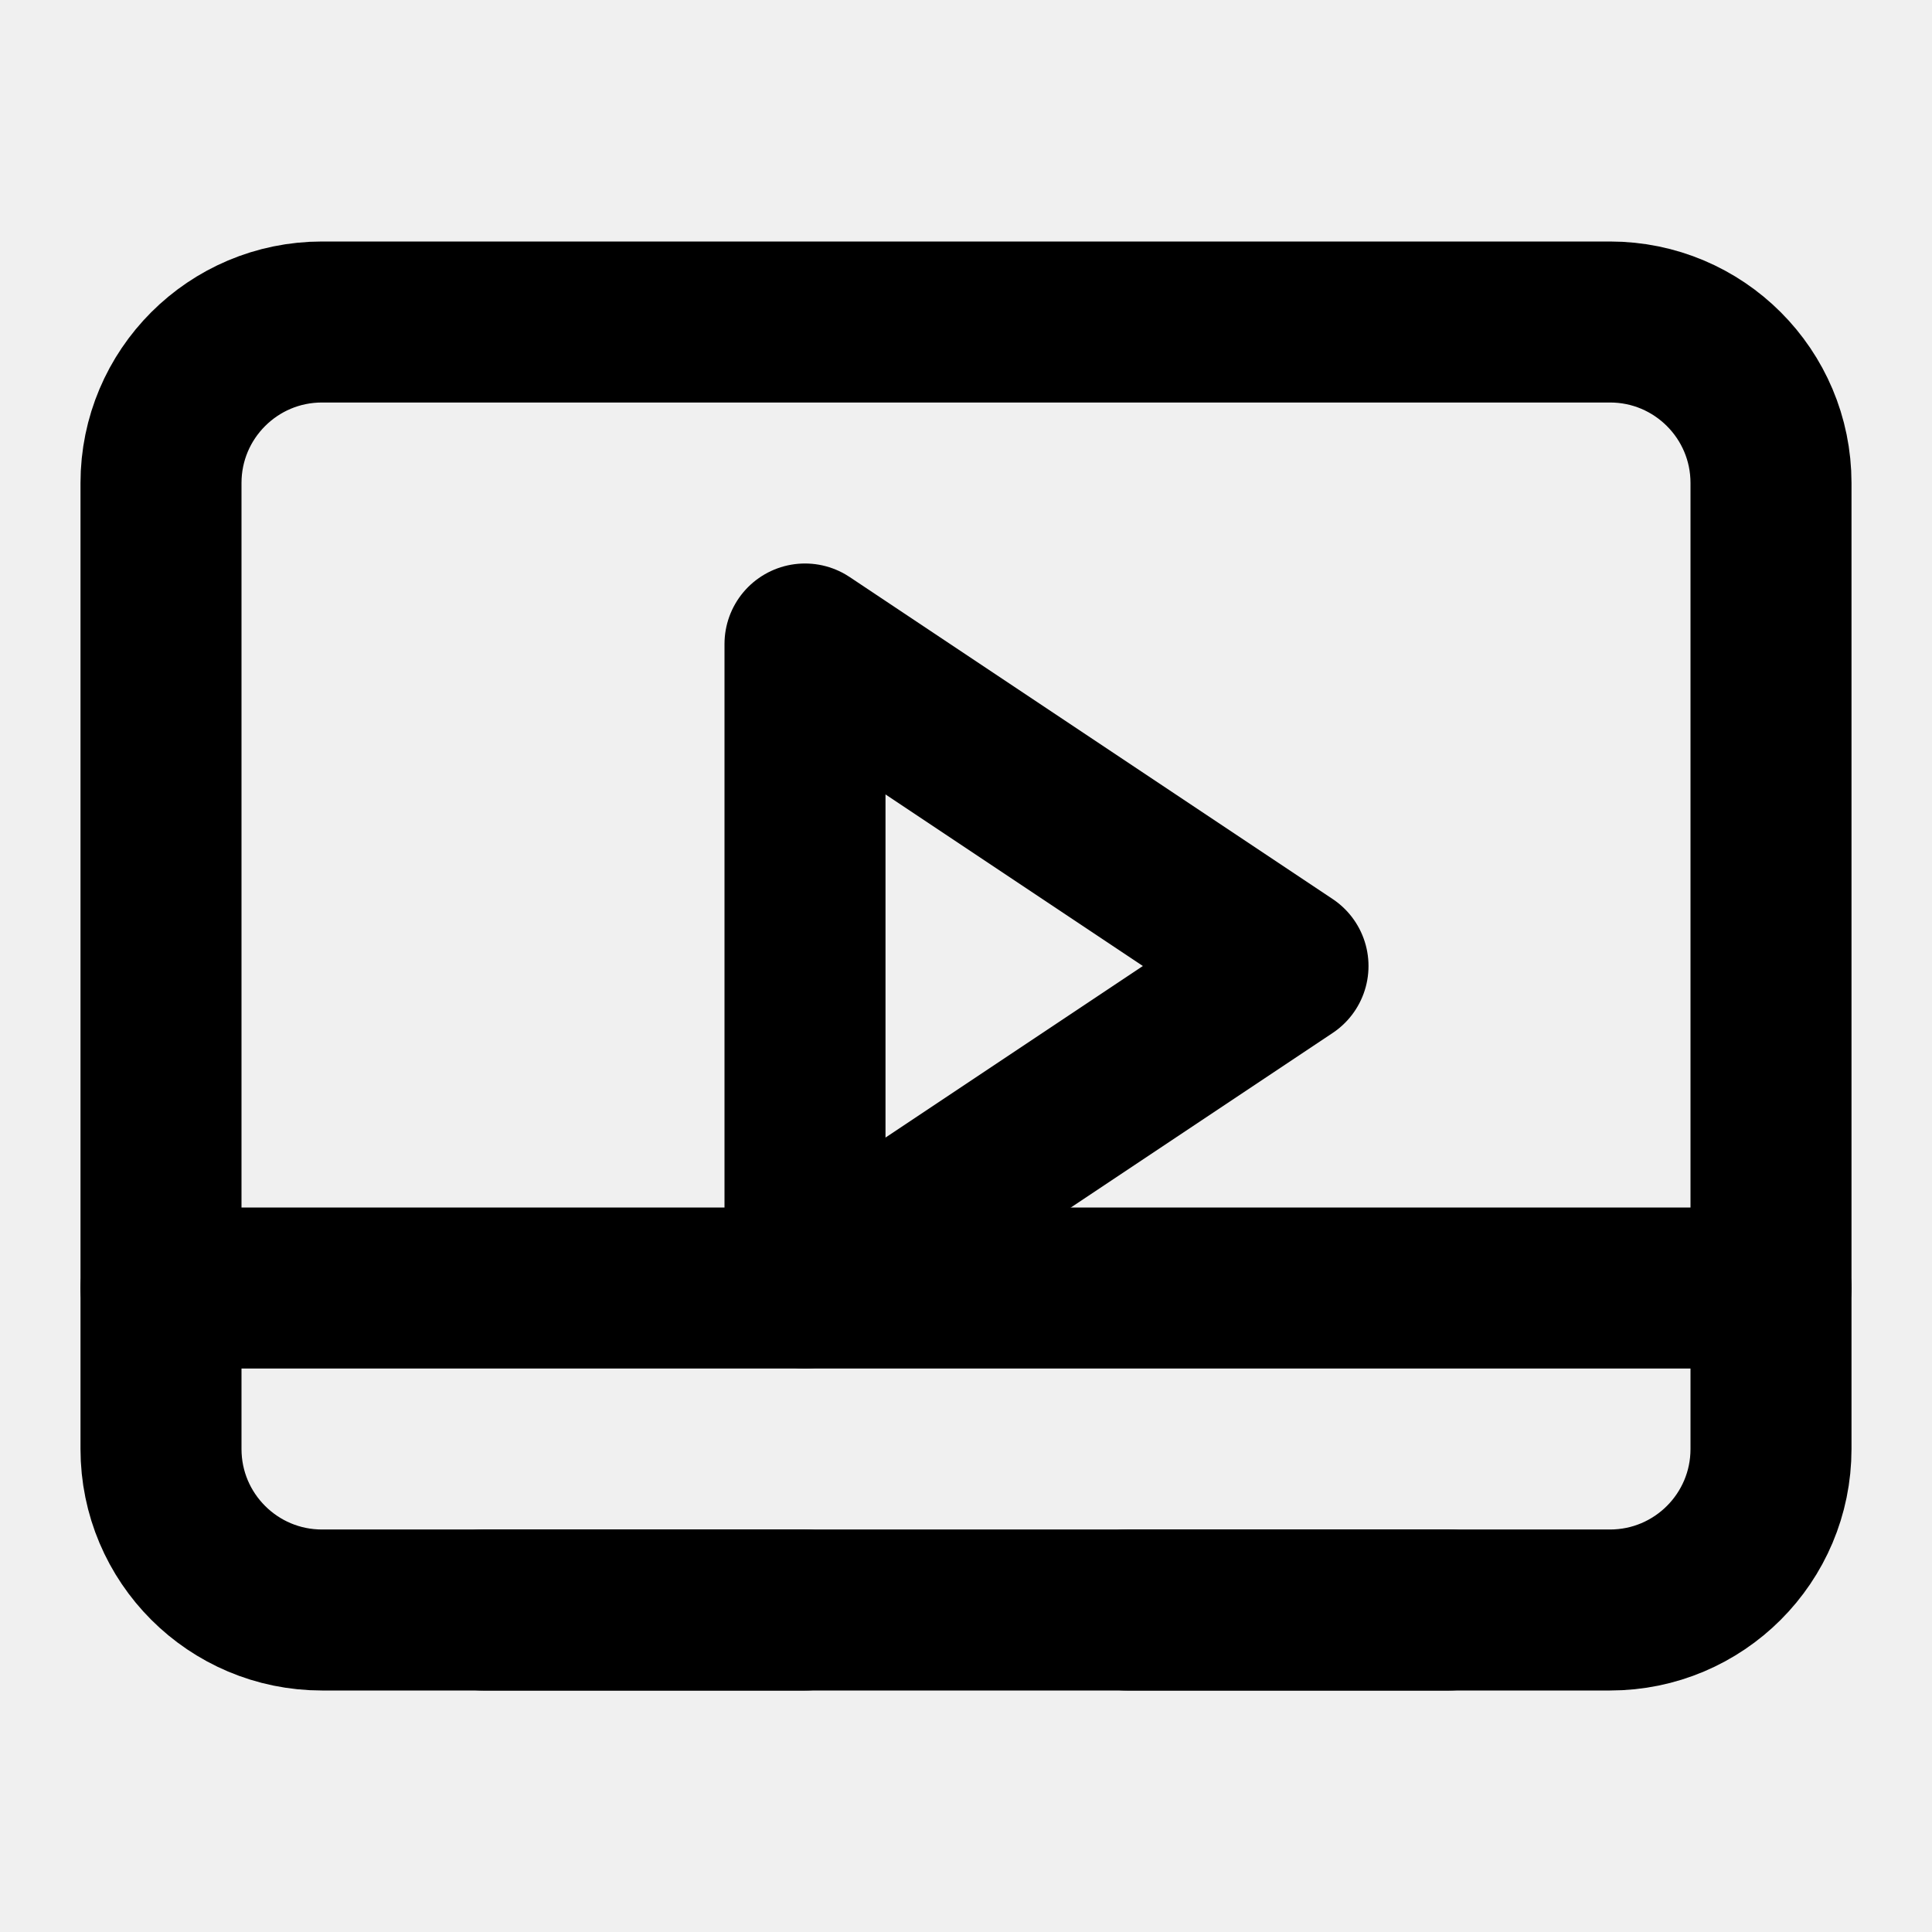
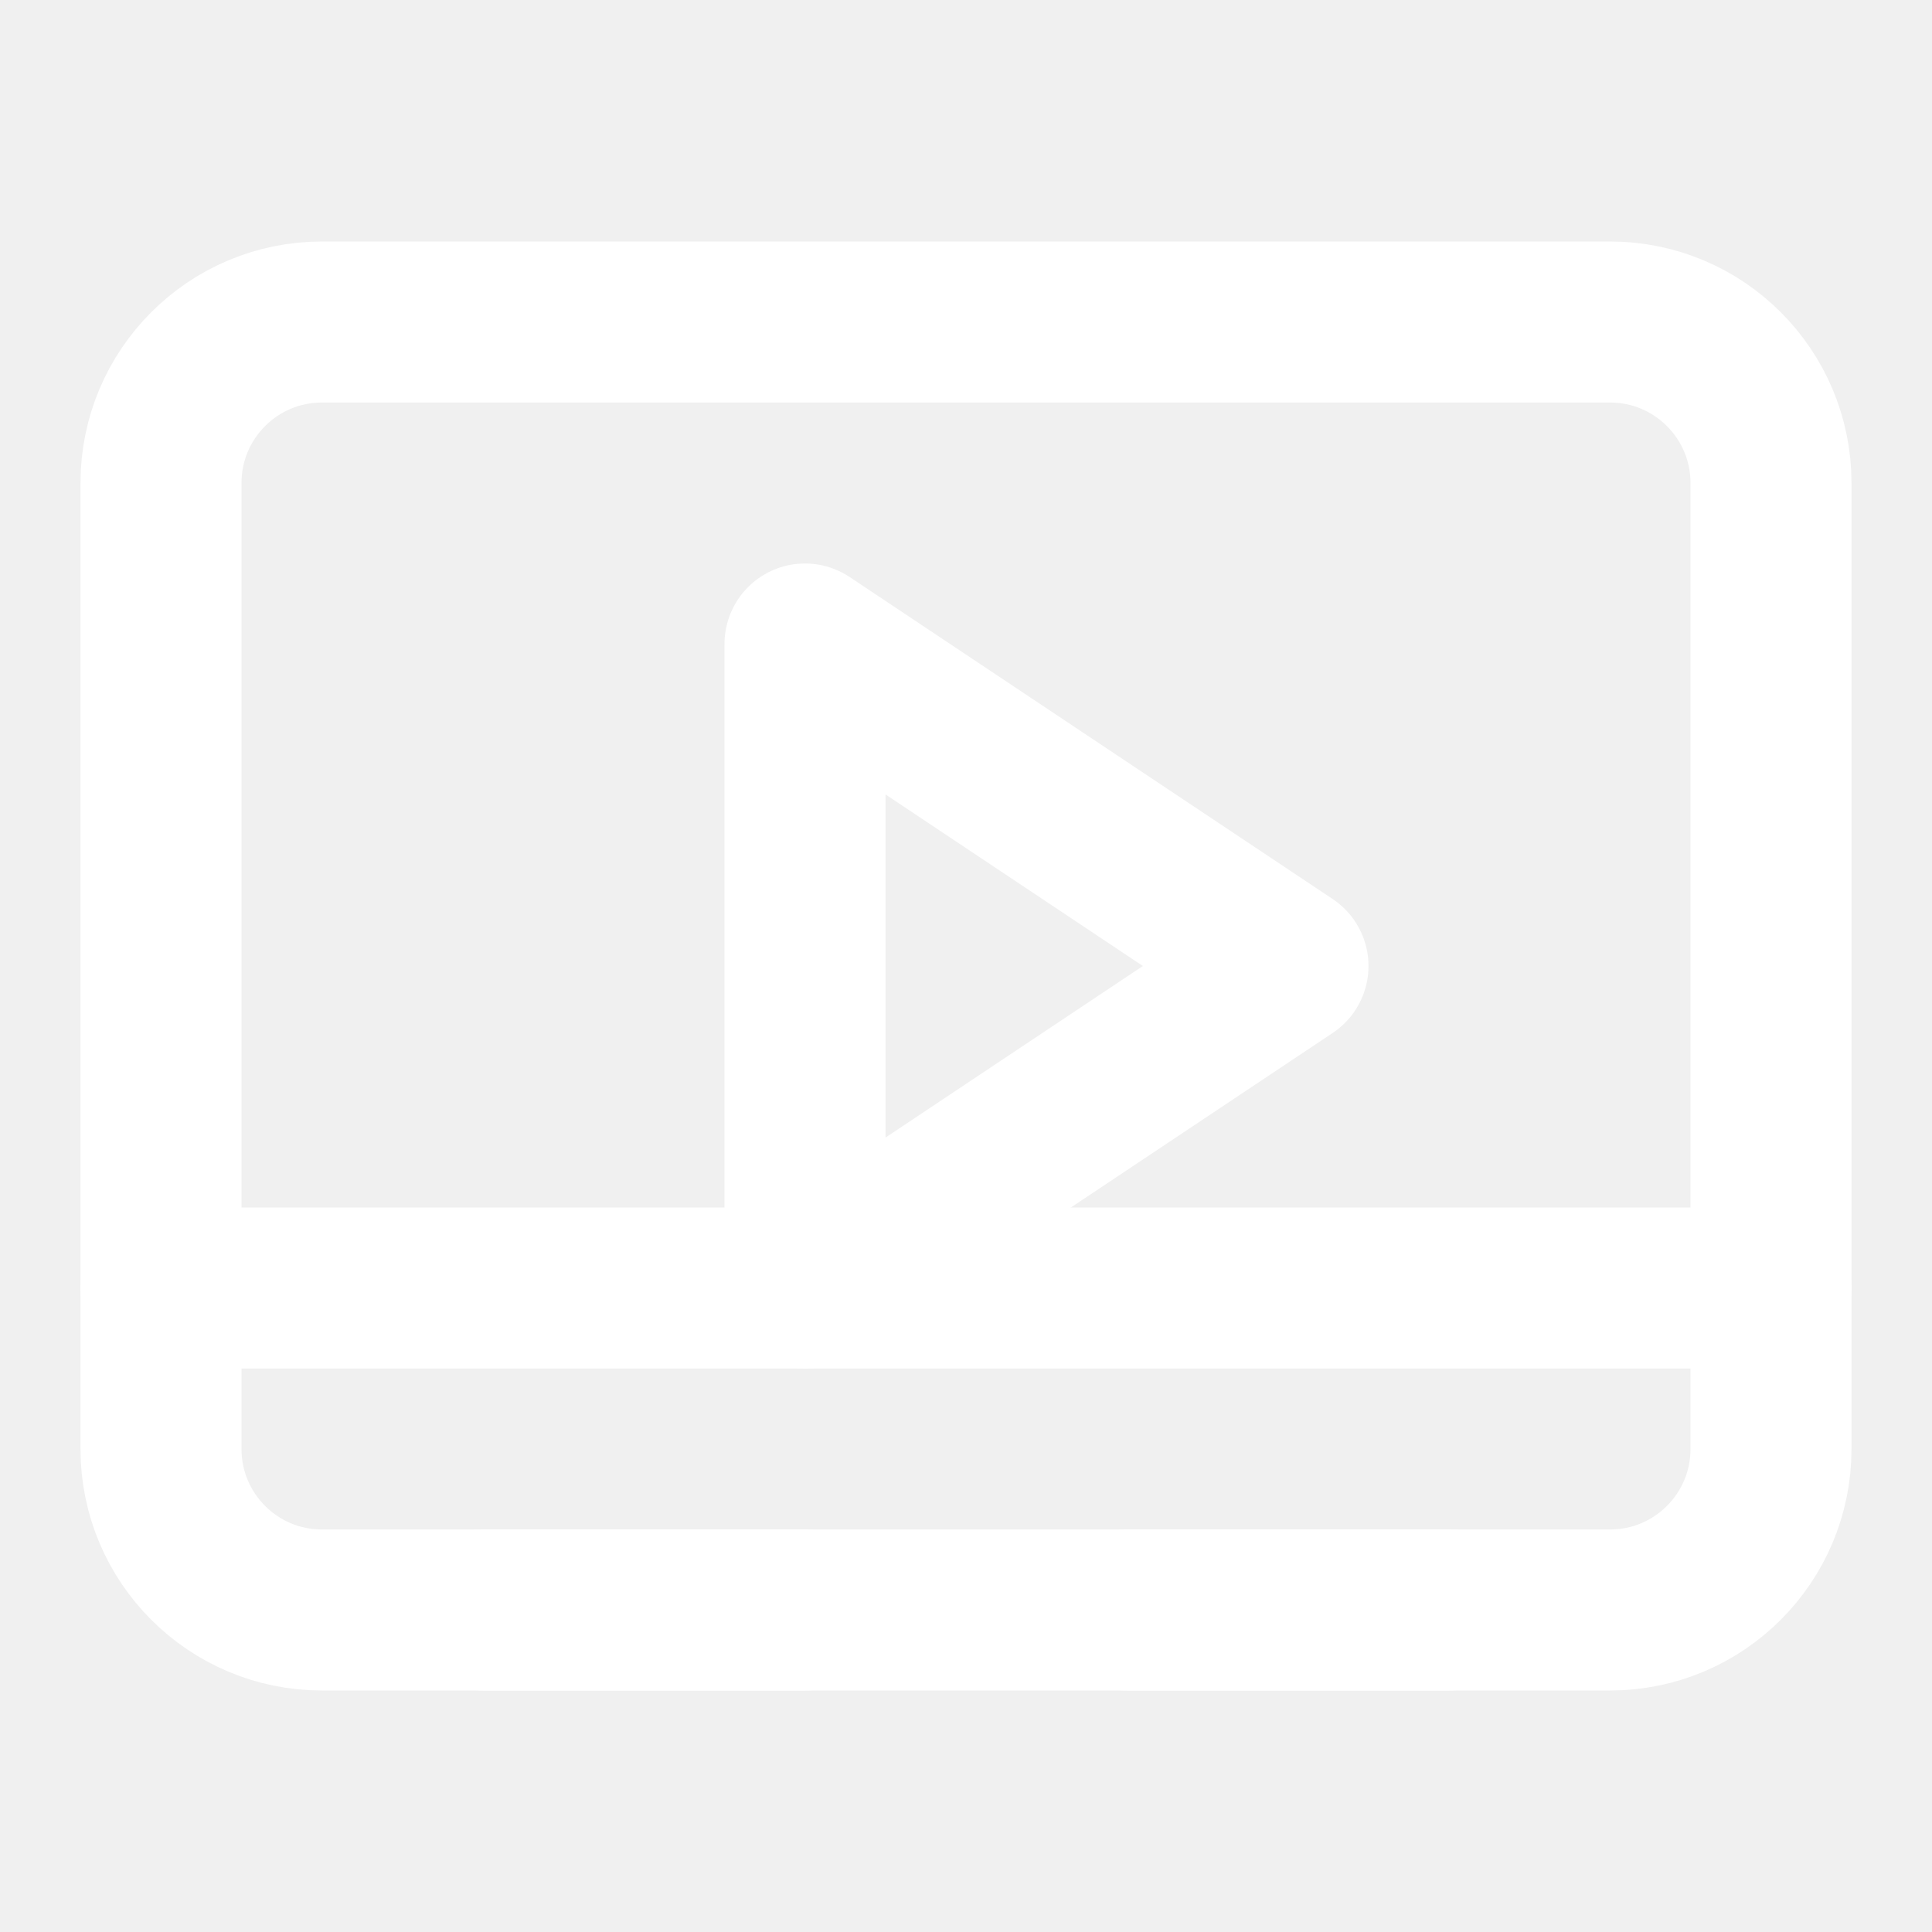
- <svg xmlns="http://www.w3.org/2000/svg" viewBox="0 0 24 24" fill="none" stroke="currentColor" stroke-width="2" stroke-linecap="round" stroke-linejoin="round">
+ <svg xmlns="http://www.w3.org/2000/svg" viewBox="0 0 24 24" fill="none" stroke="white" stroke-width="2" stroke-linecap="round" stroke-linejoin="round">
  <rect x="2" y="4" width="20" height="16" rx="2" ry="2" />
  <polygon points="10 8 16 12 10 16 10 8" />
  <line x1="2" y1="16" x2="22" y2="16" />
  <line x1="6" y1="20" x2="10" y2="20" />
  <line x1="14" y1="20" x2="18" y2="20" />
</svg>
